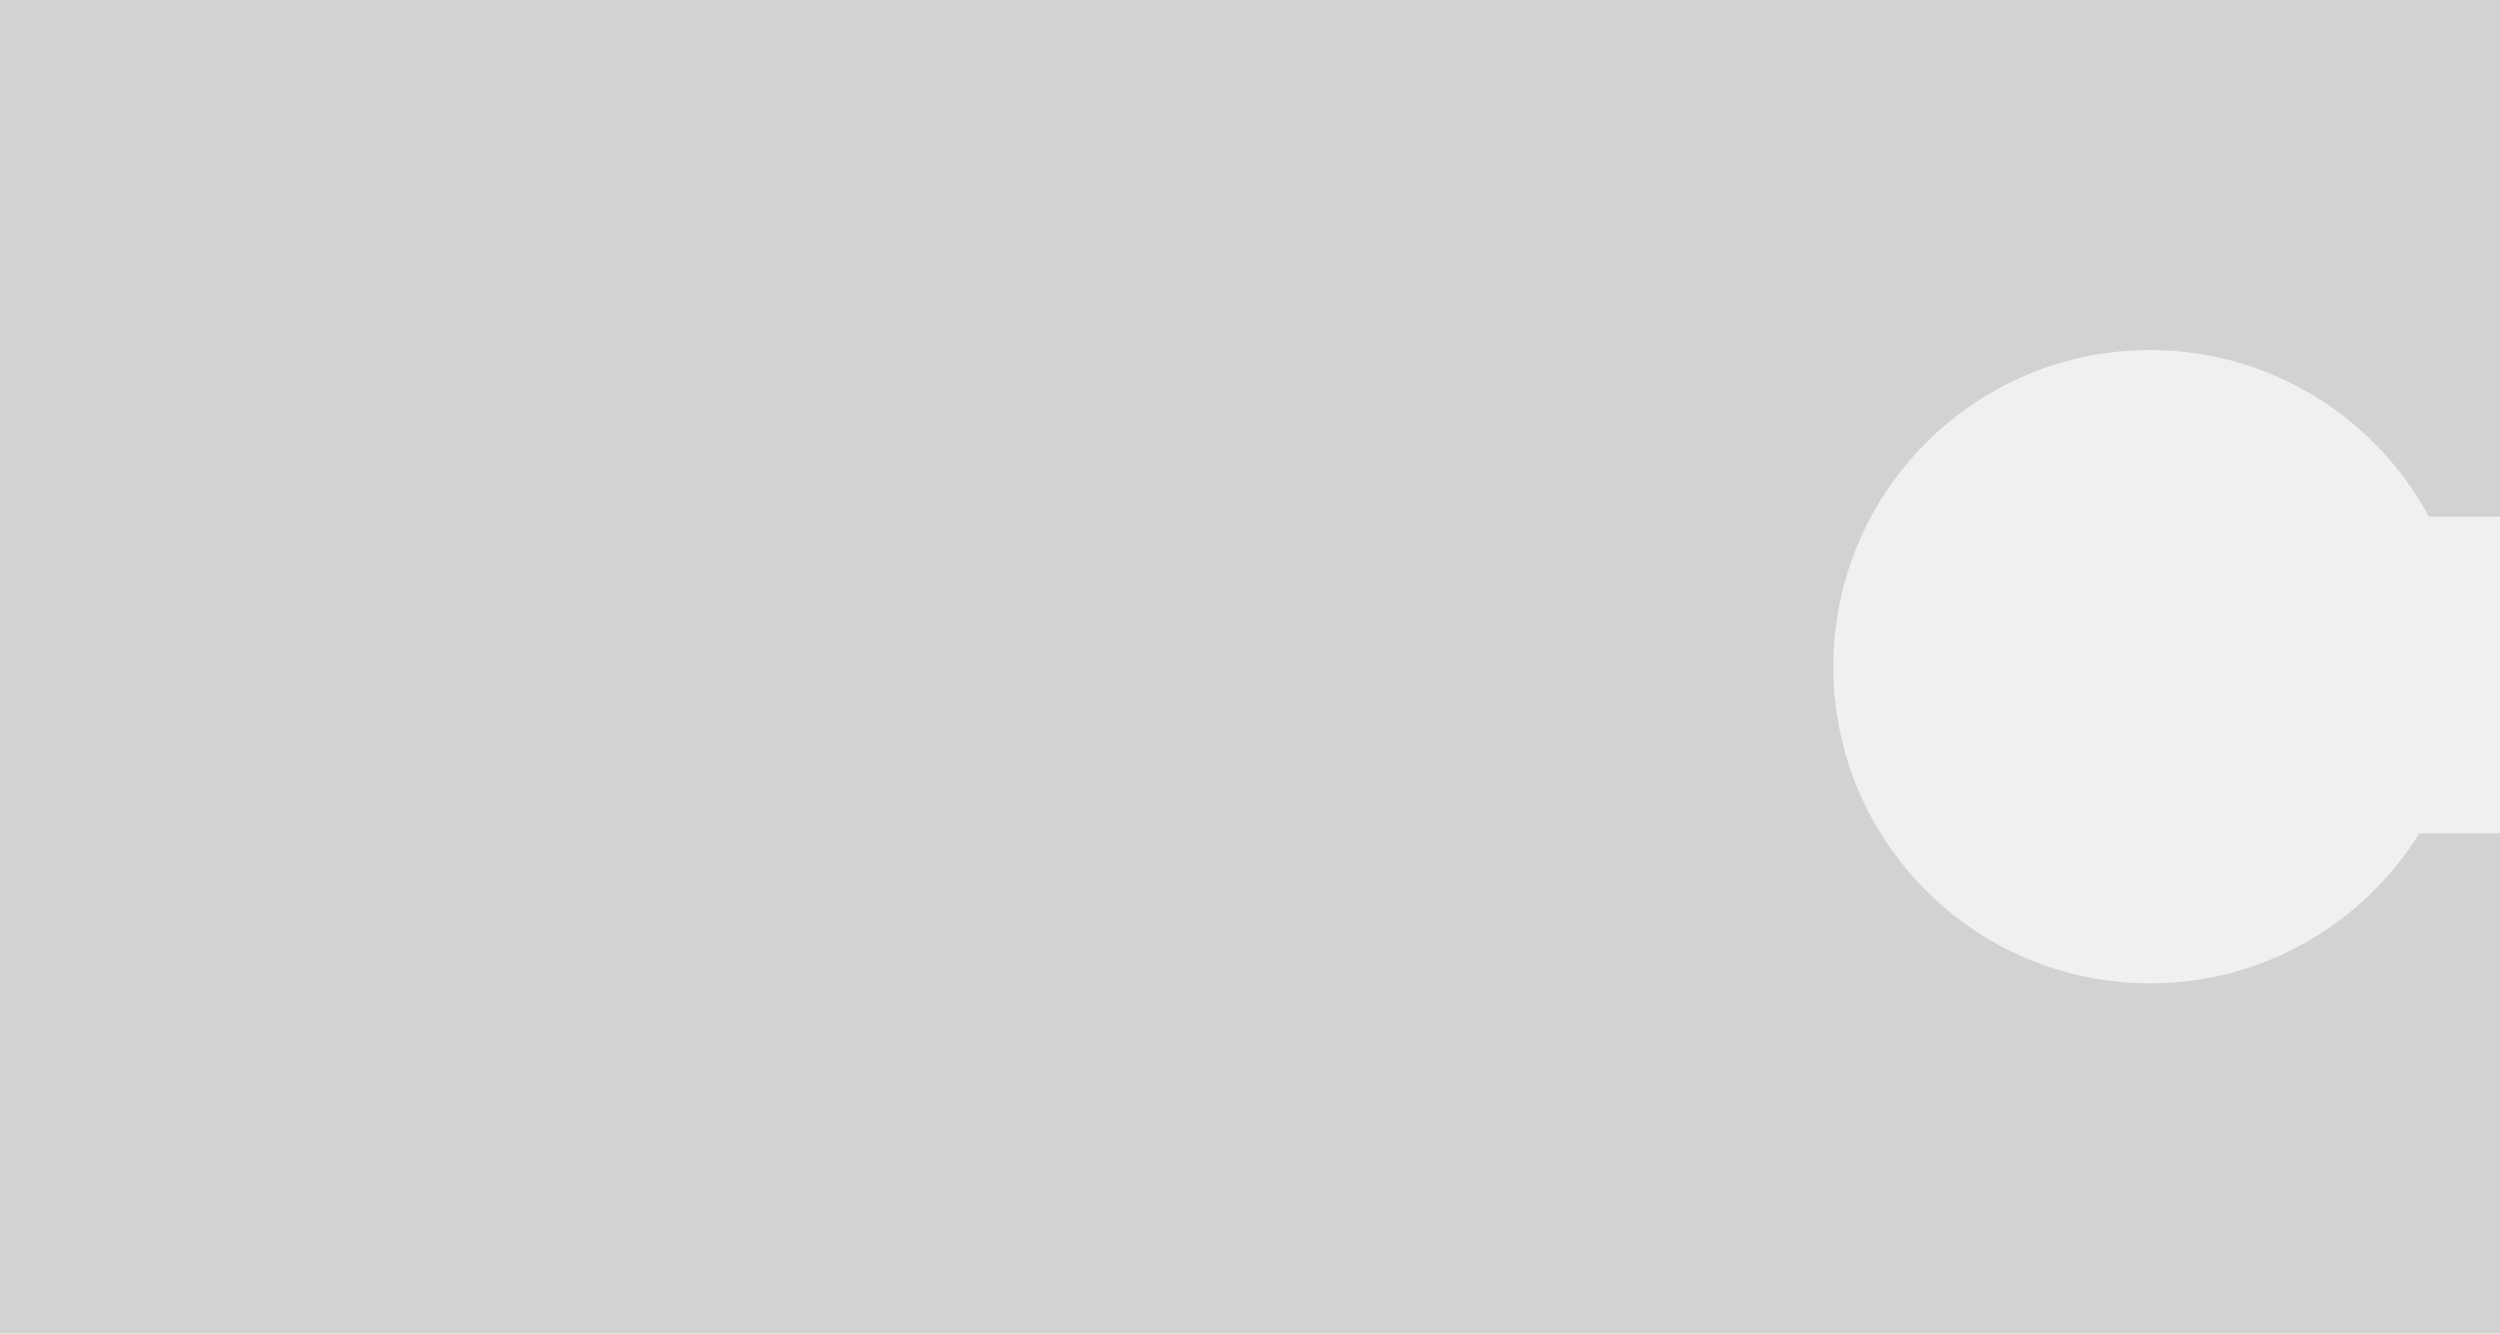
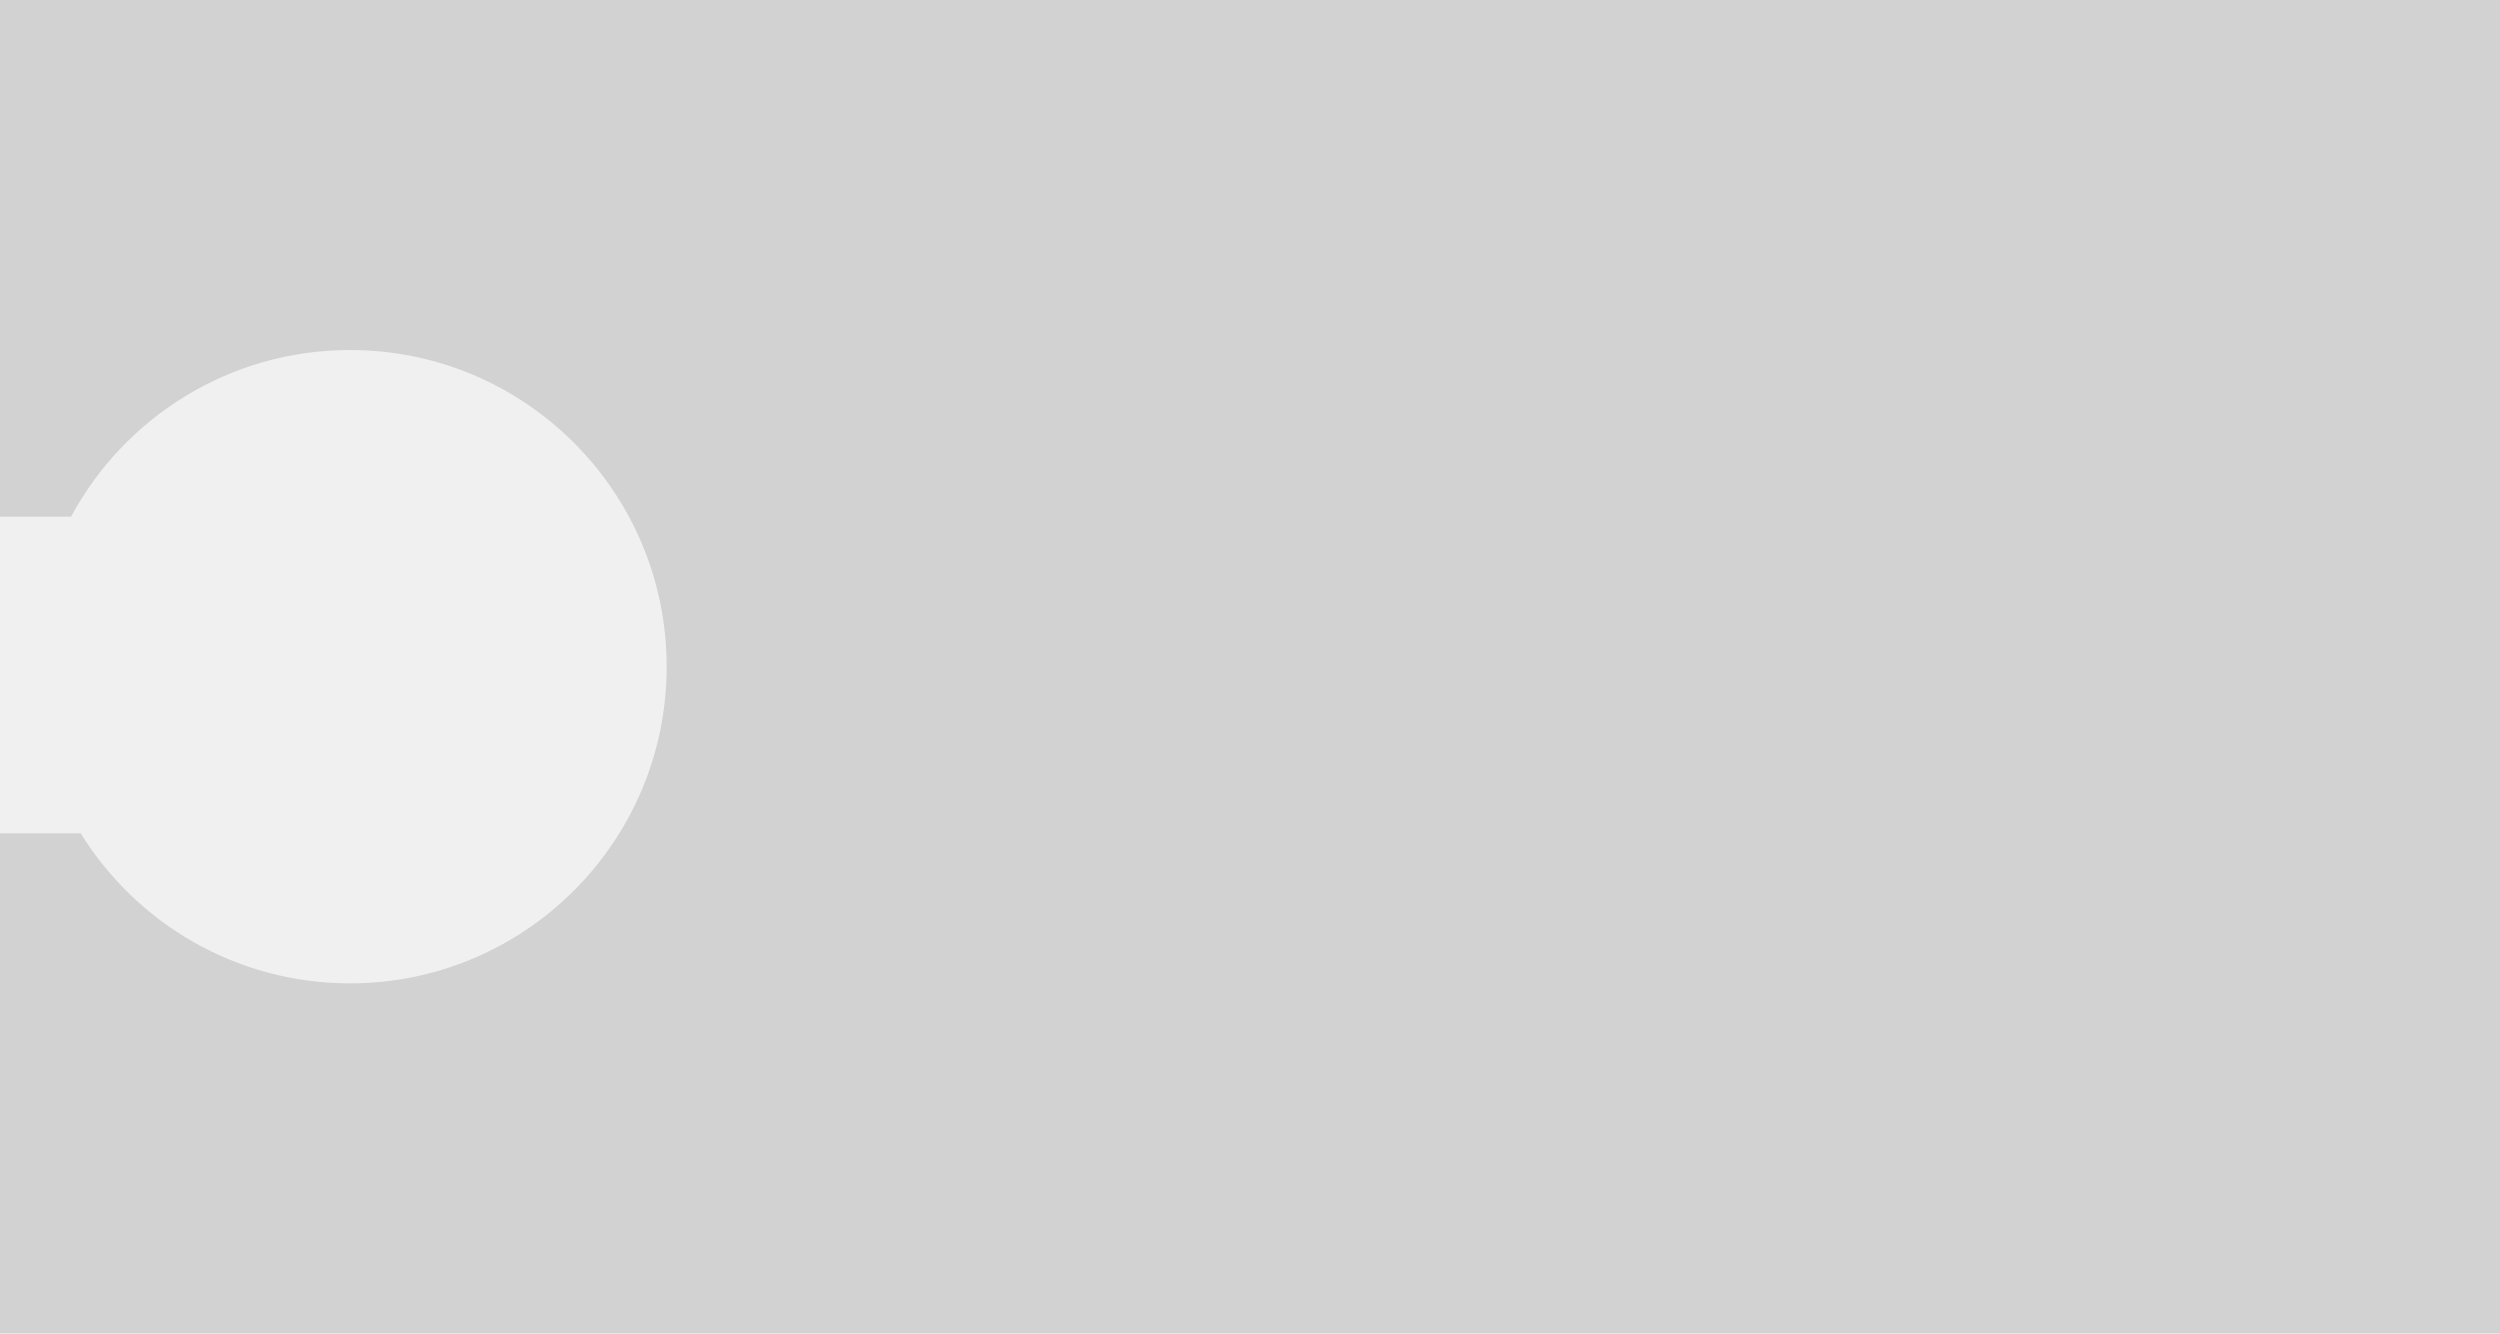
<svg xmlns="http://www.w3.org/2000/svg" width="105" height="56" viewBox="0 0 105 56" fill="none">
-   <g clip-path="url(#clip0_310_7)">
-     <path fill-rule="evenodd" clip-rule="evenodd" d="M0 0H105V21.701H102.016C99.77 17.533 95.366 14.701 90.3 14.701C82.955 14.701 77 20.655 77 28.001C77 35.346 82.955 41.301 90.3 41.301C95.077 41.301 99.266 38.782 101.611 35.001H105V56.001H0V0Z" fill="#D2D2D2" />
+   <g clip-path="url(#clip0_317_21)">
+     <path fill-rule="evenodd" clip-rule="evenodd" d="M105 0H0V21.701H2.984C5.23 17.533 9.634 14.701 14.7 14.701C22.045 14.701 28 20.655 28 28.001C28 35.346 22.045 41.301 14.7 41.301C9.923 41.301 5.734 38.782 3.389 35.001H0V56.001H105V0Z" fill="#D2D2D2" />
  </g>
  <defs>
-     <clipPath id="clip0_310_7">
-       <rect width="105" height="56" fill="white" />
+     <clipPath id="clip0_317_21">
+       <rect width="105" height="56" fill="white" transform="matrix(-1 0 0 1 105 0)" />
    </clipPath>
  </defs>
</svg>
